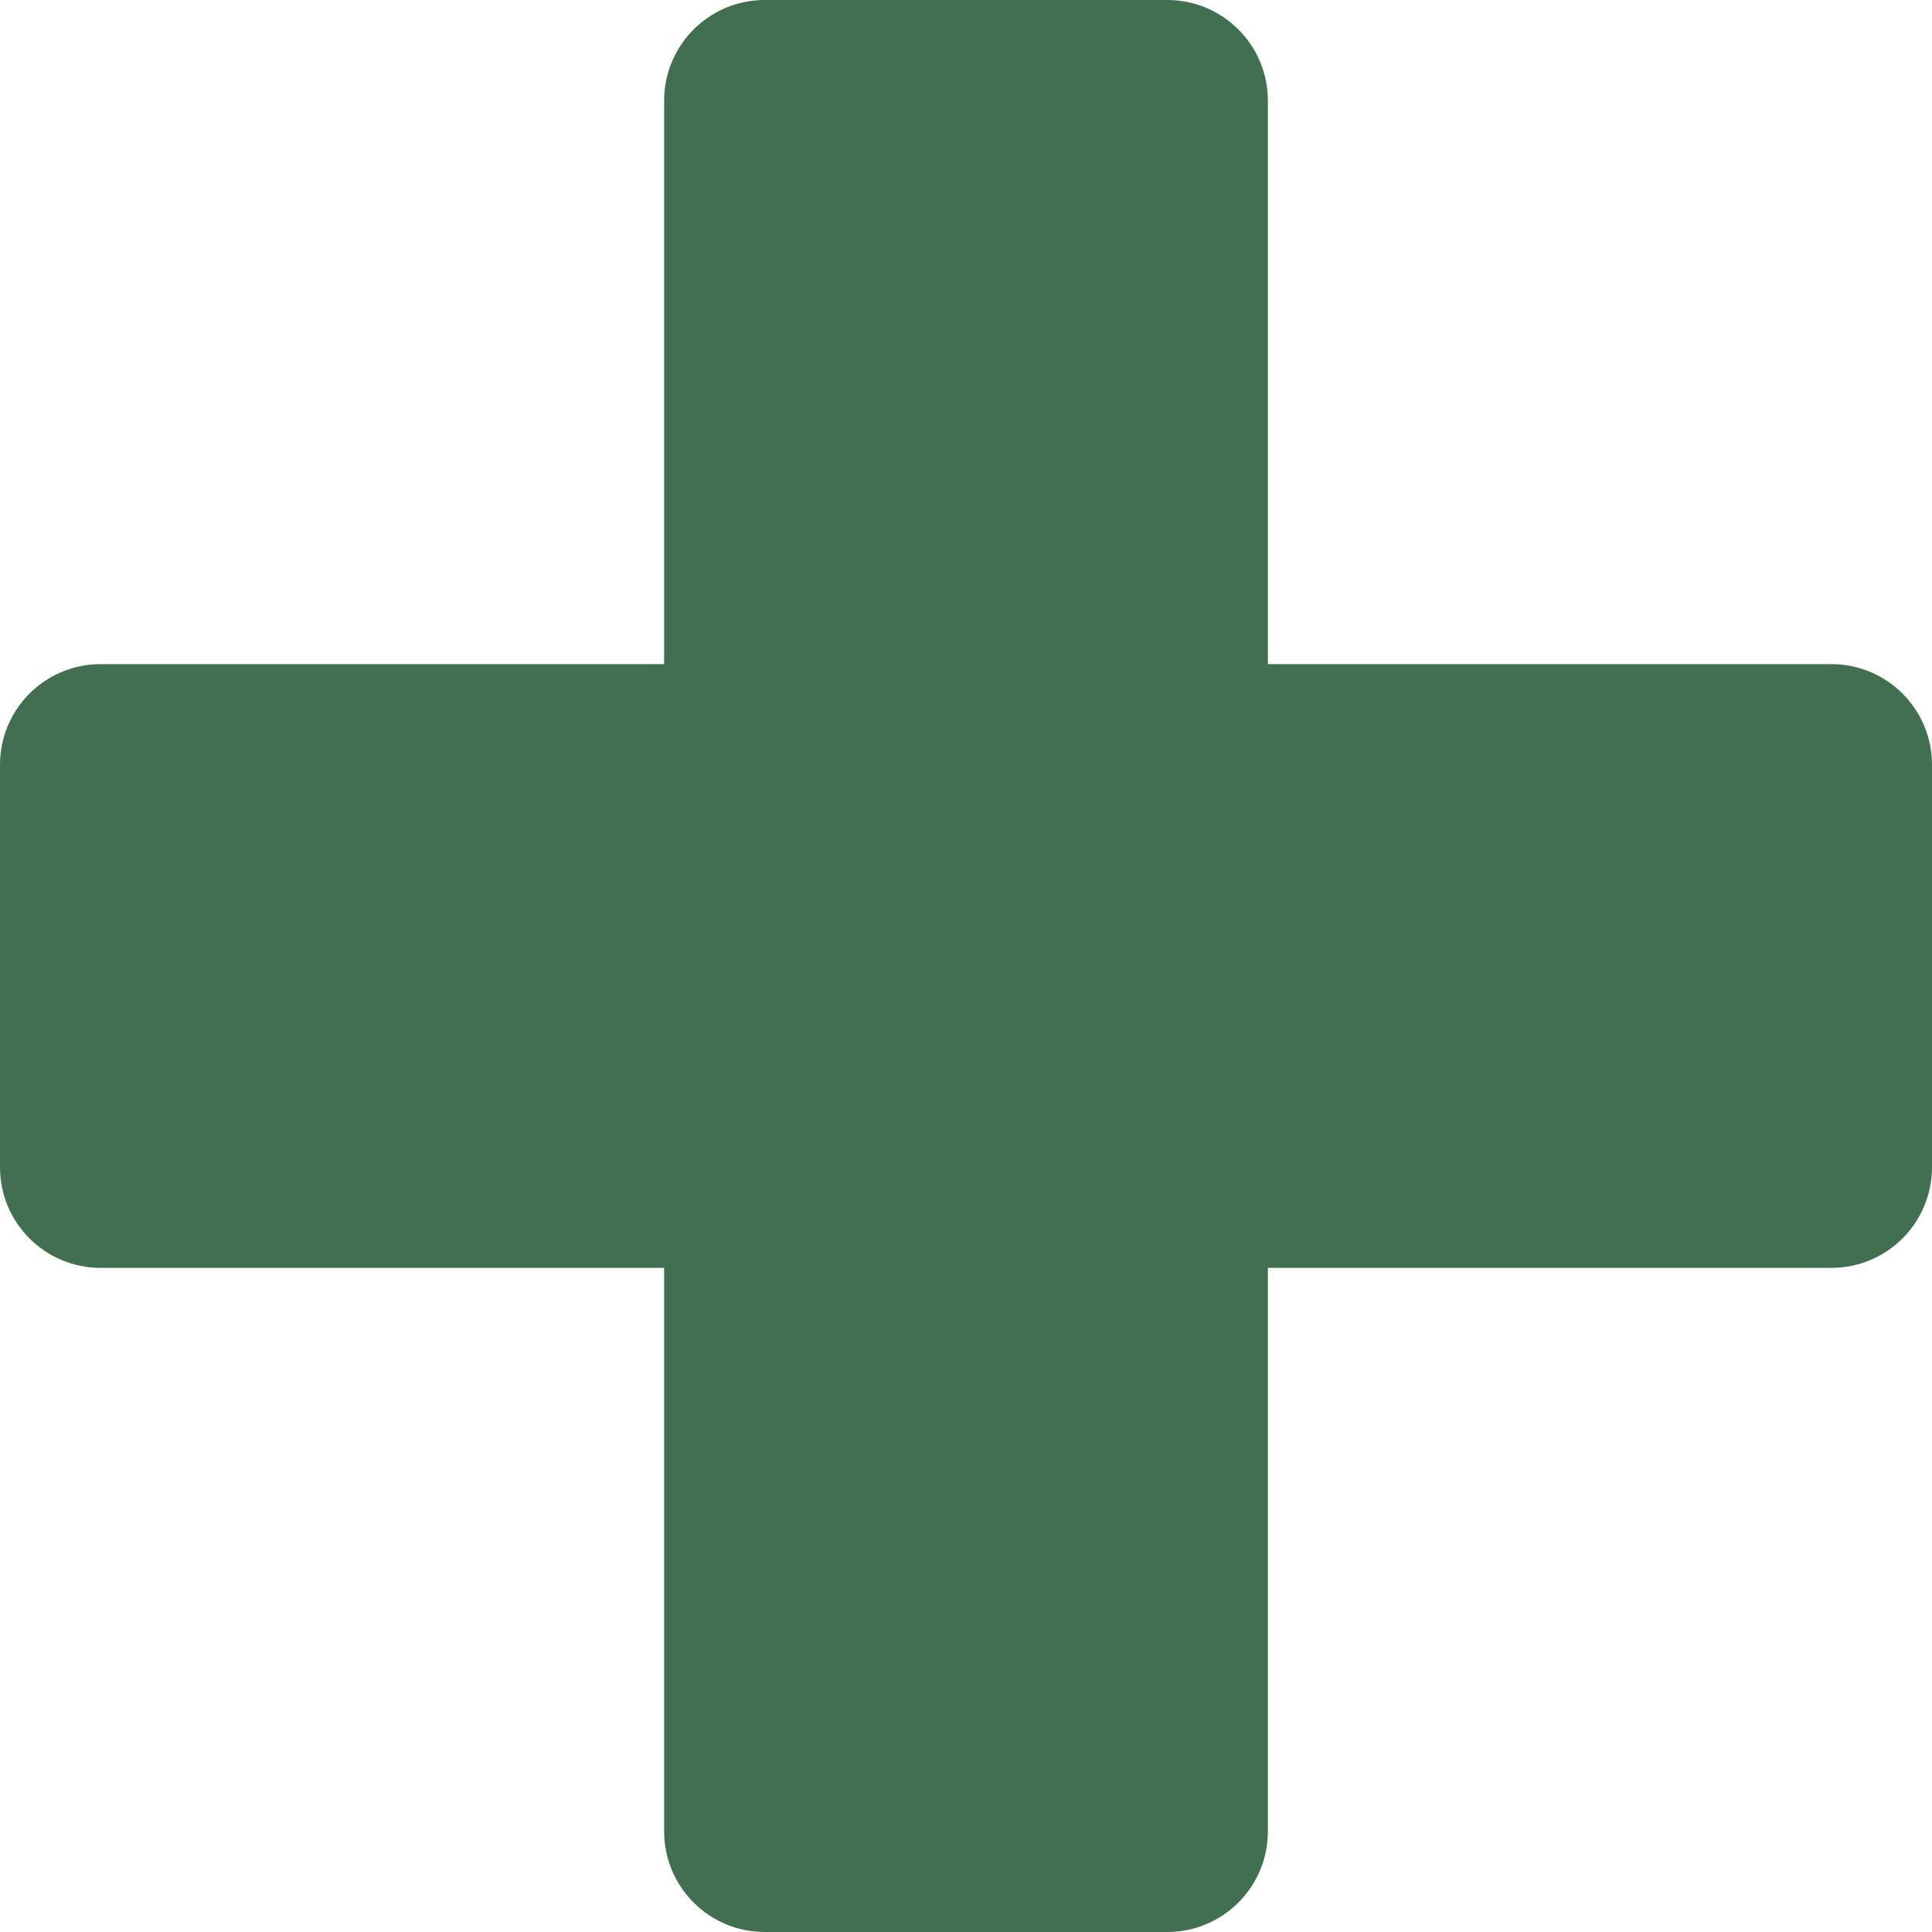
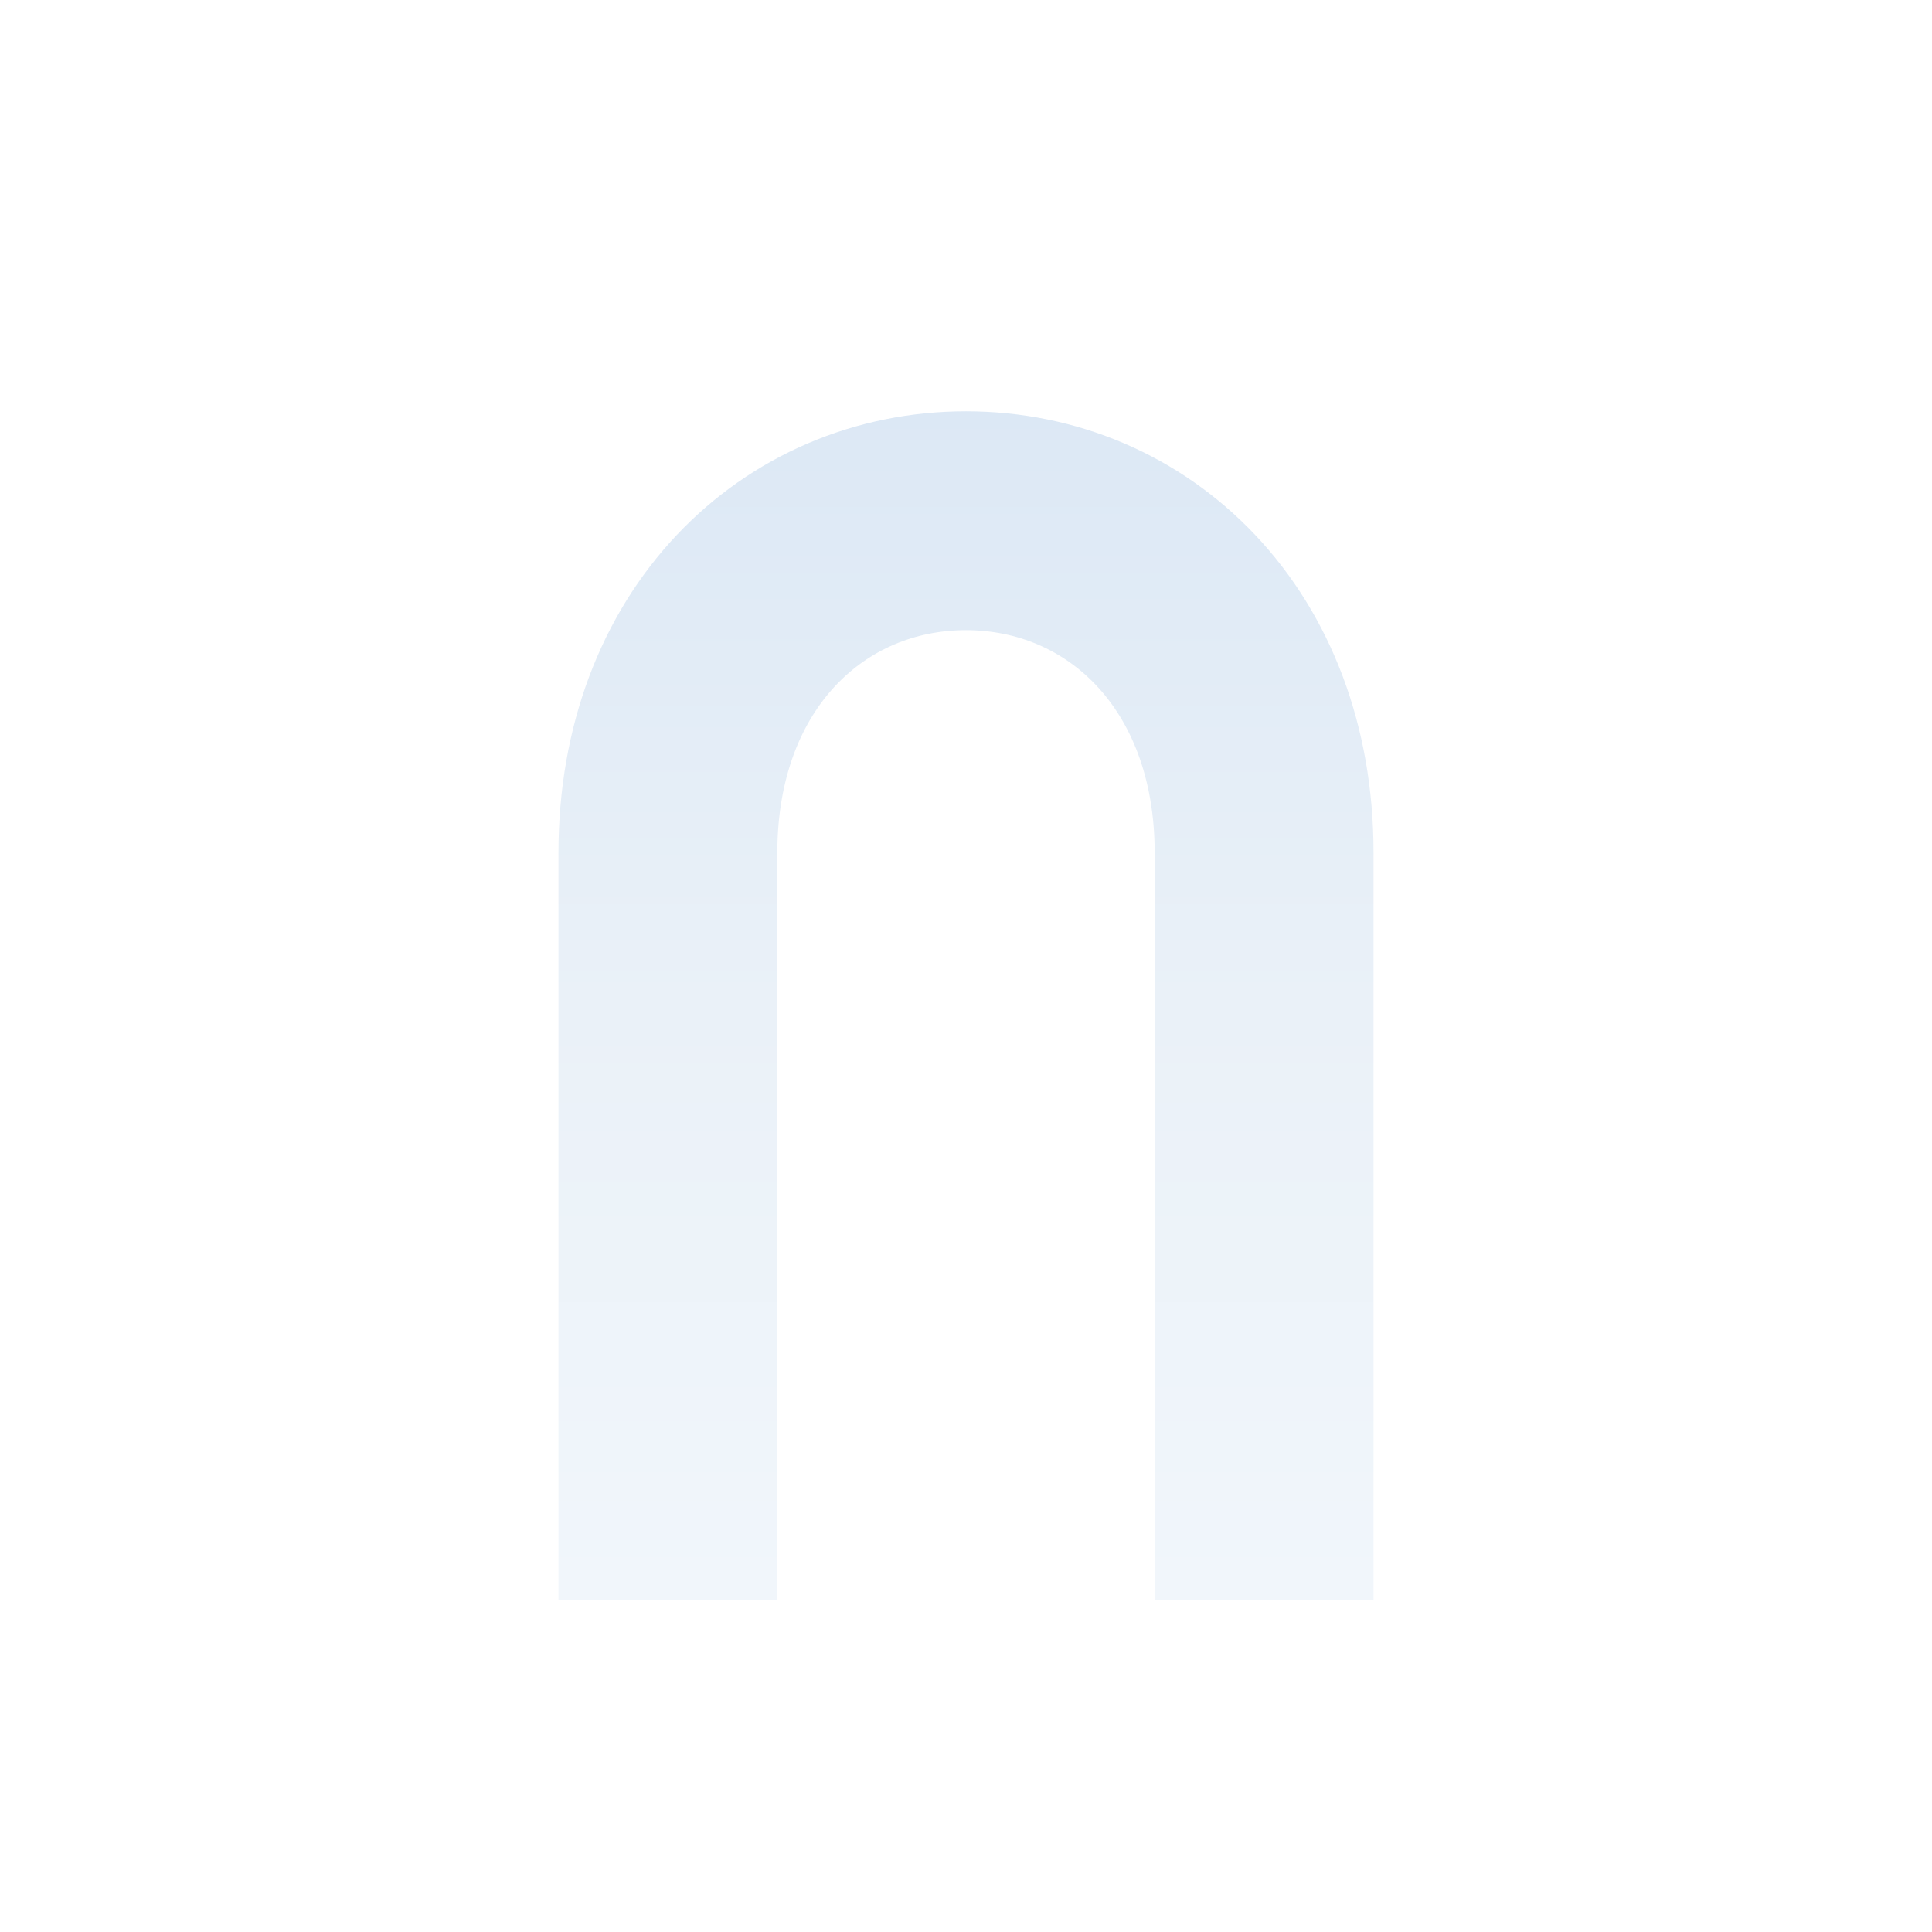
- <svg xmlns="http://www.w3.org/2000/svg" width="96" height="96" viewBox="0 0 96 96" fill="none">
-   <rect x="33" y="0" width="30" height="96" rx="5" fill="#426F4F" />
-   <rect x="0" y="33" width="96" height="30" rx="5" fill="#426F4F" />
+ <svg xmlns="http://www.w3.org/2000/svg" width="512" height="512" viewBox="0 0 512 512" fill="none">
+   <defs>
+     <linearGradient id="innerRecess" x1="256" y1="108" x2="256" y2="424" gradientUnits="userSpaceOnUse">
+       <stop offset="0" stop-color="#DCE8F5" />
+       <stop offset="0.5" stop-color="#EAF1F8" />
+       <stop offset="1" stop-color="#F1F6FB" />
+     </linearGradient>
+   </defs>
+   <path d="M177 424V226C177 172 213 138 256 138C299 138 335 172 335 226V424" stroke="url(#innerRecess)" stroke-width="58" stroke-linecap="butt" stroke-linejoin="round" />
</svg>
